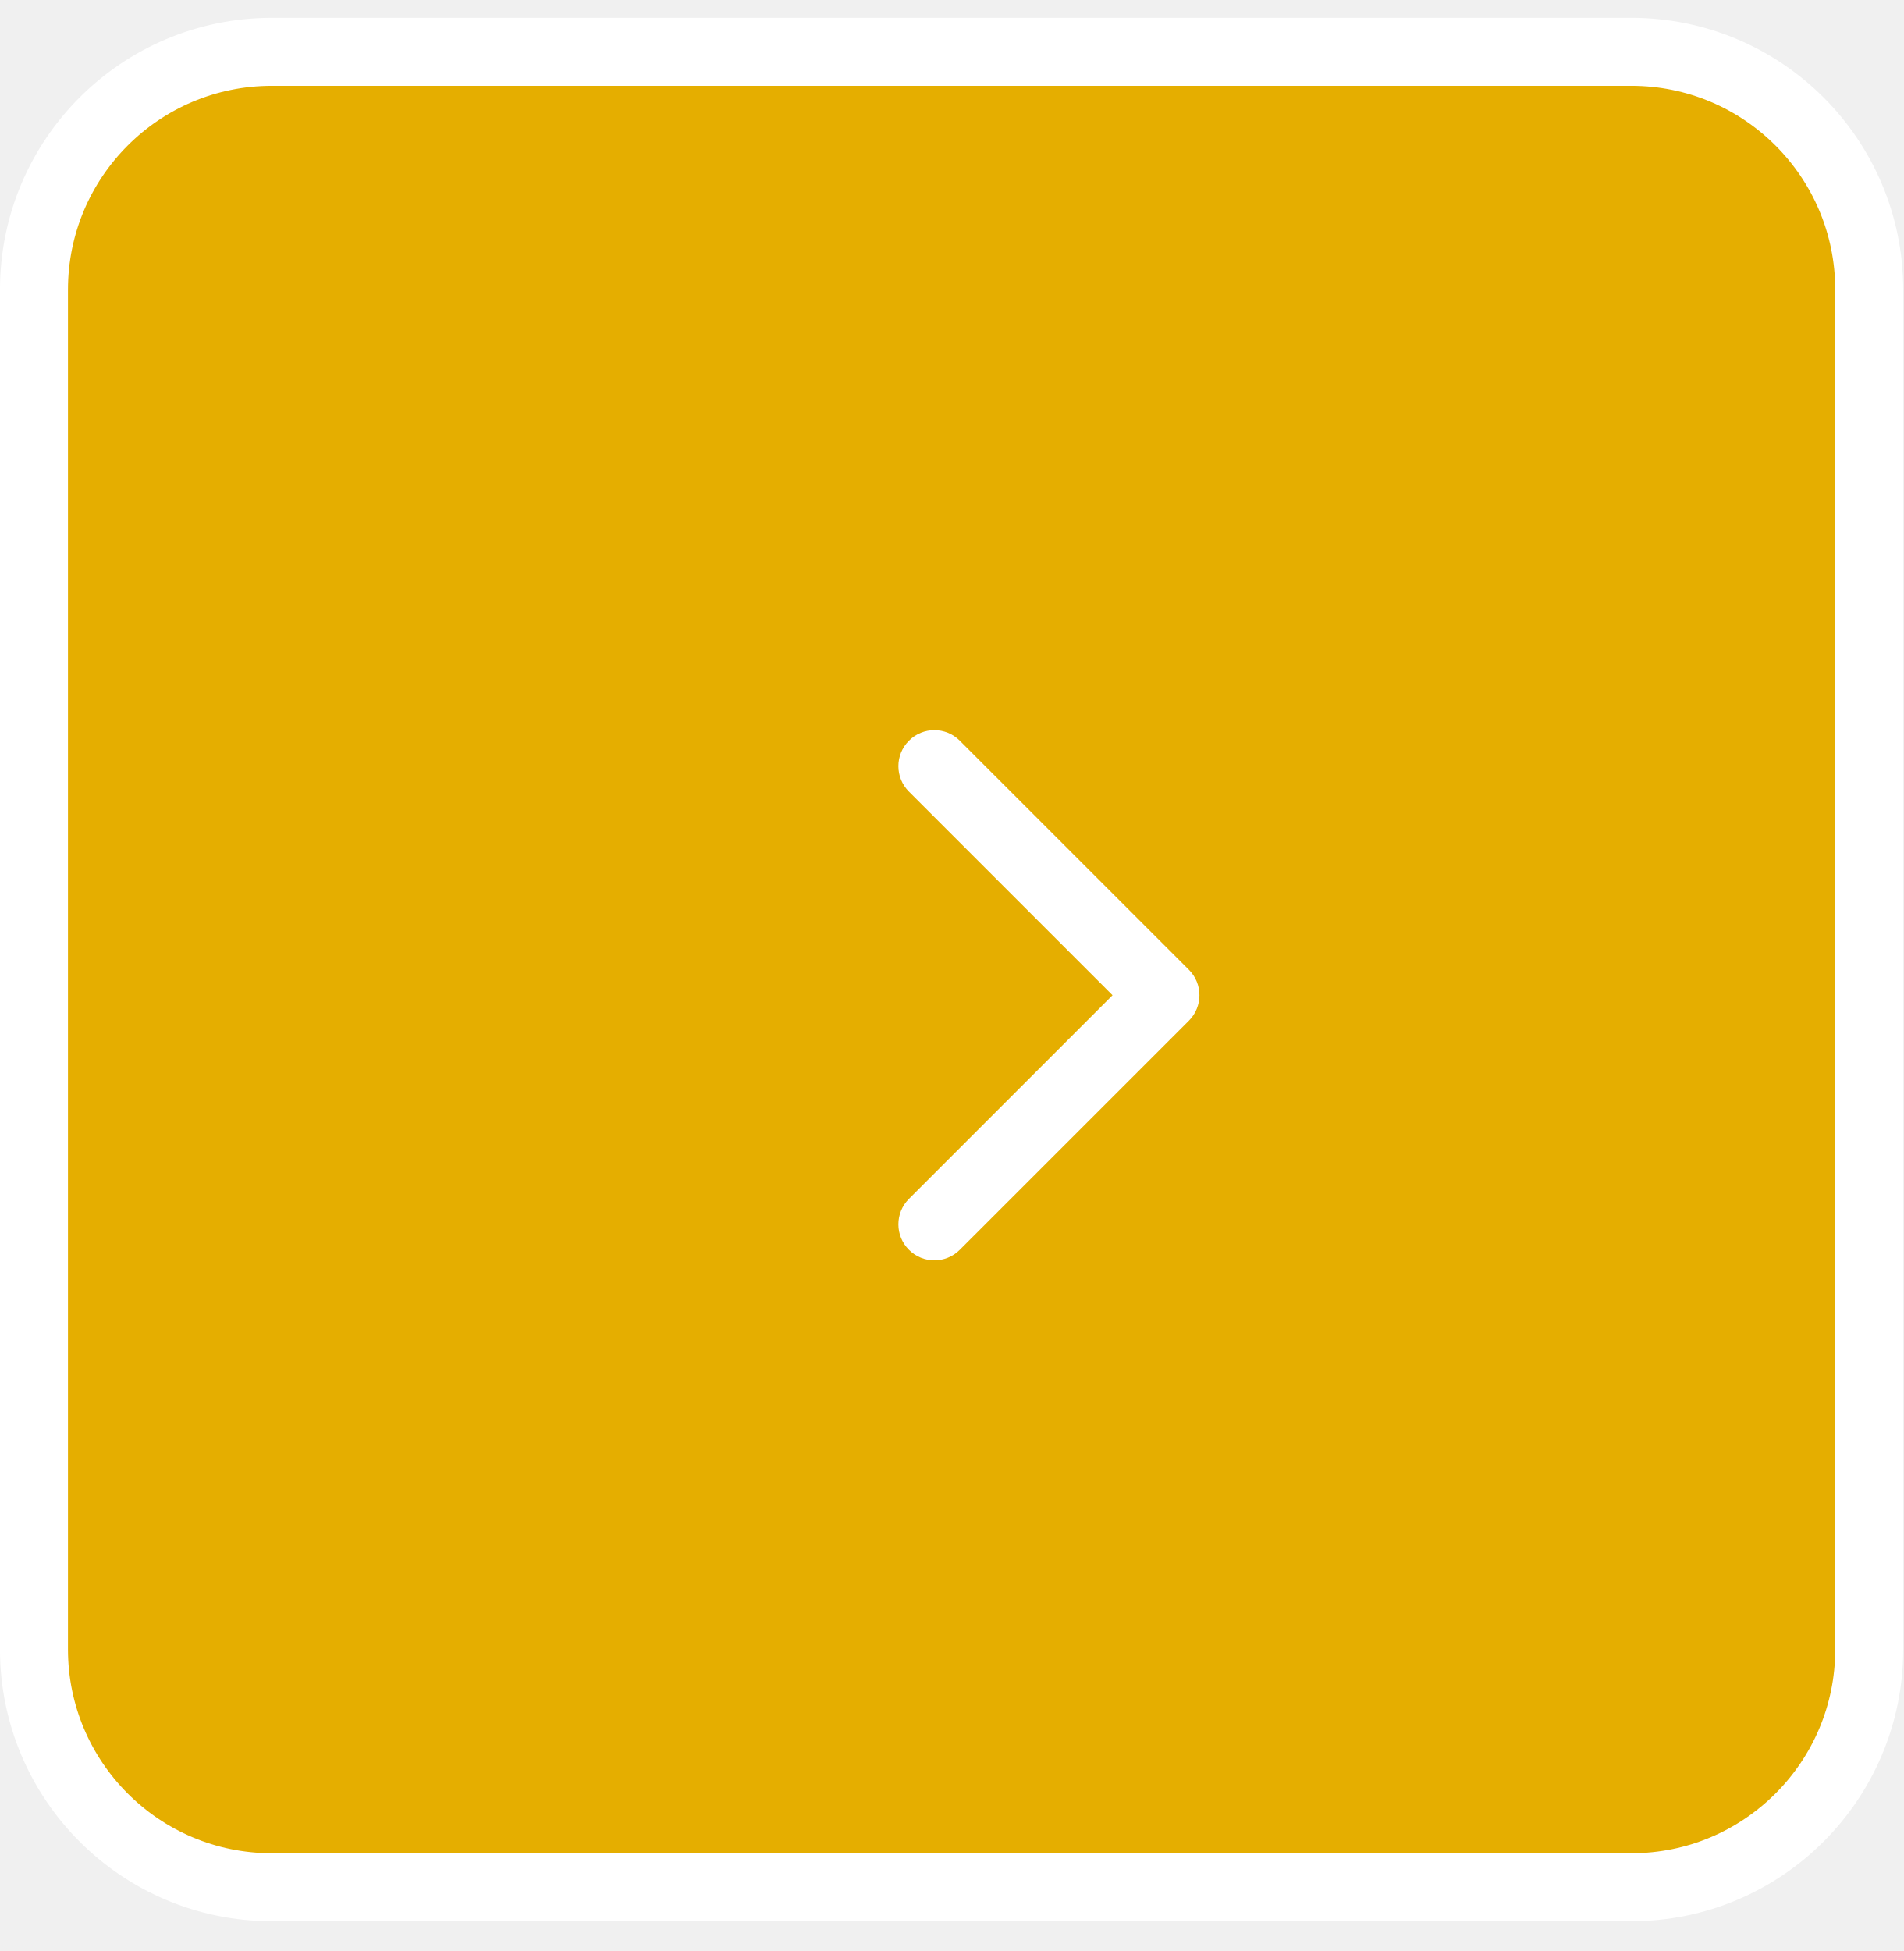
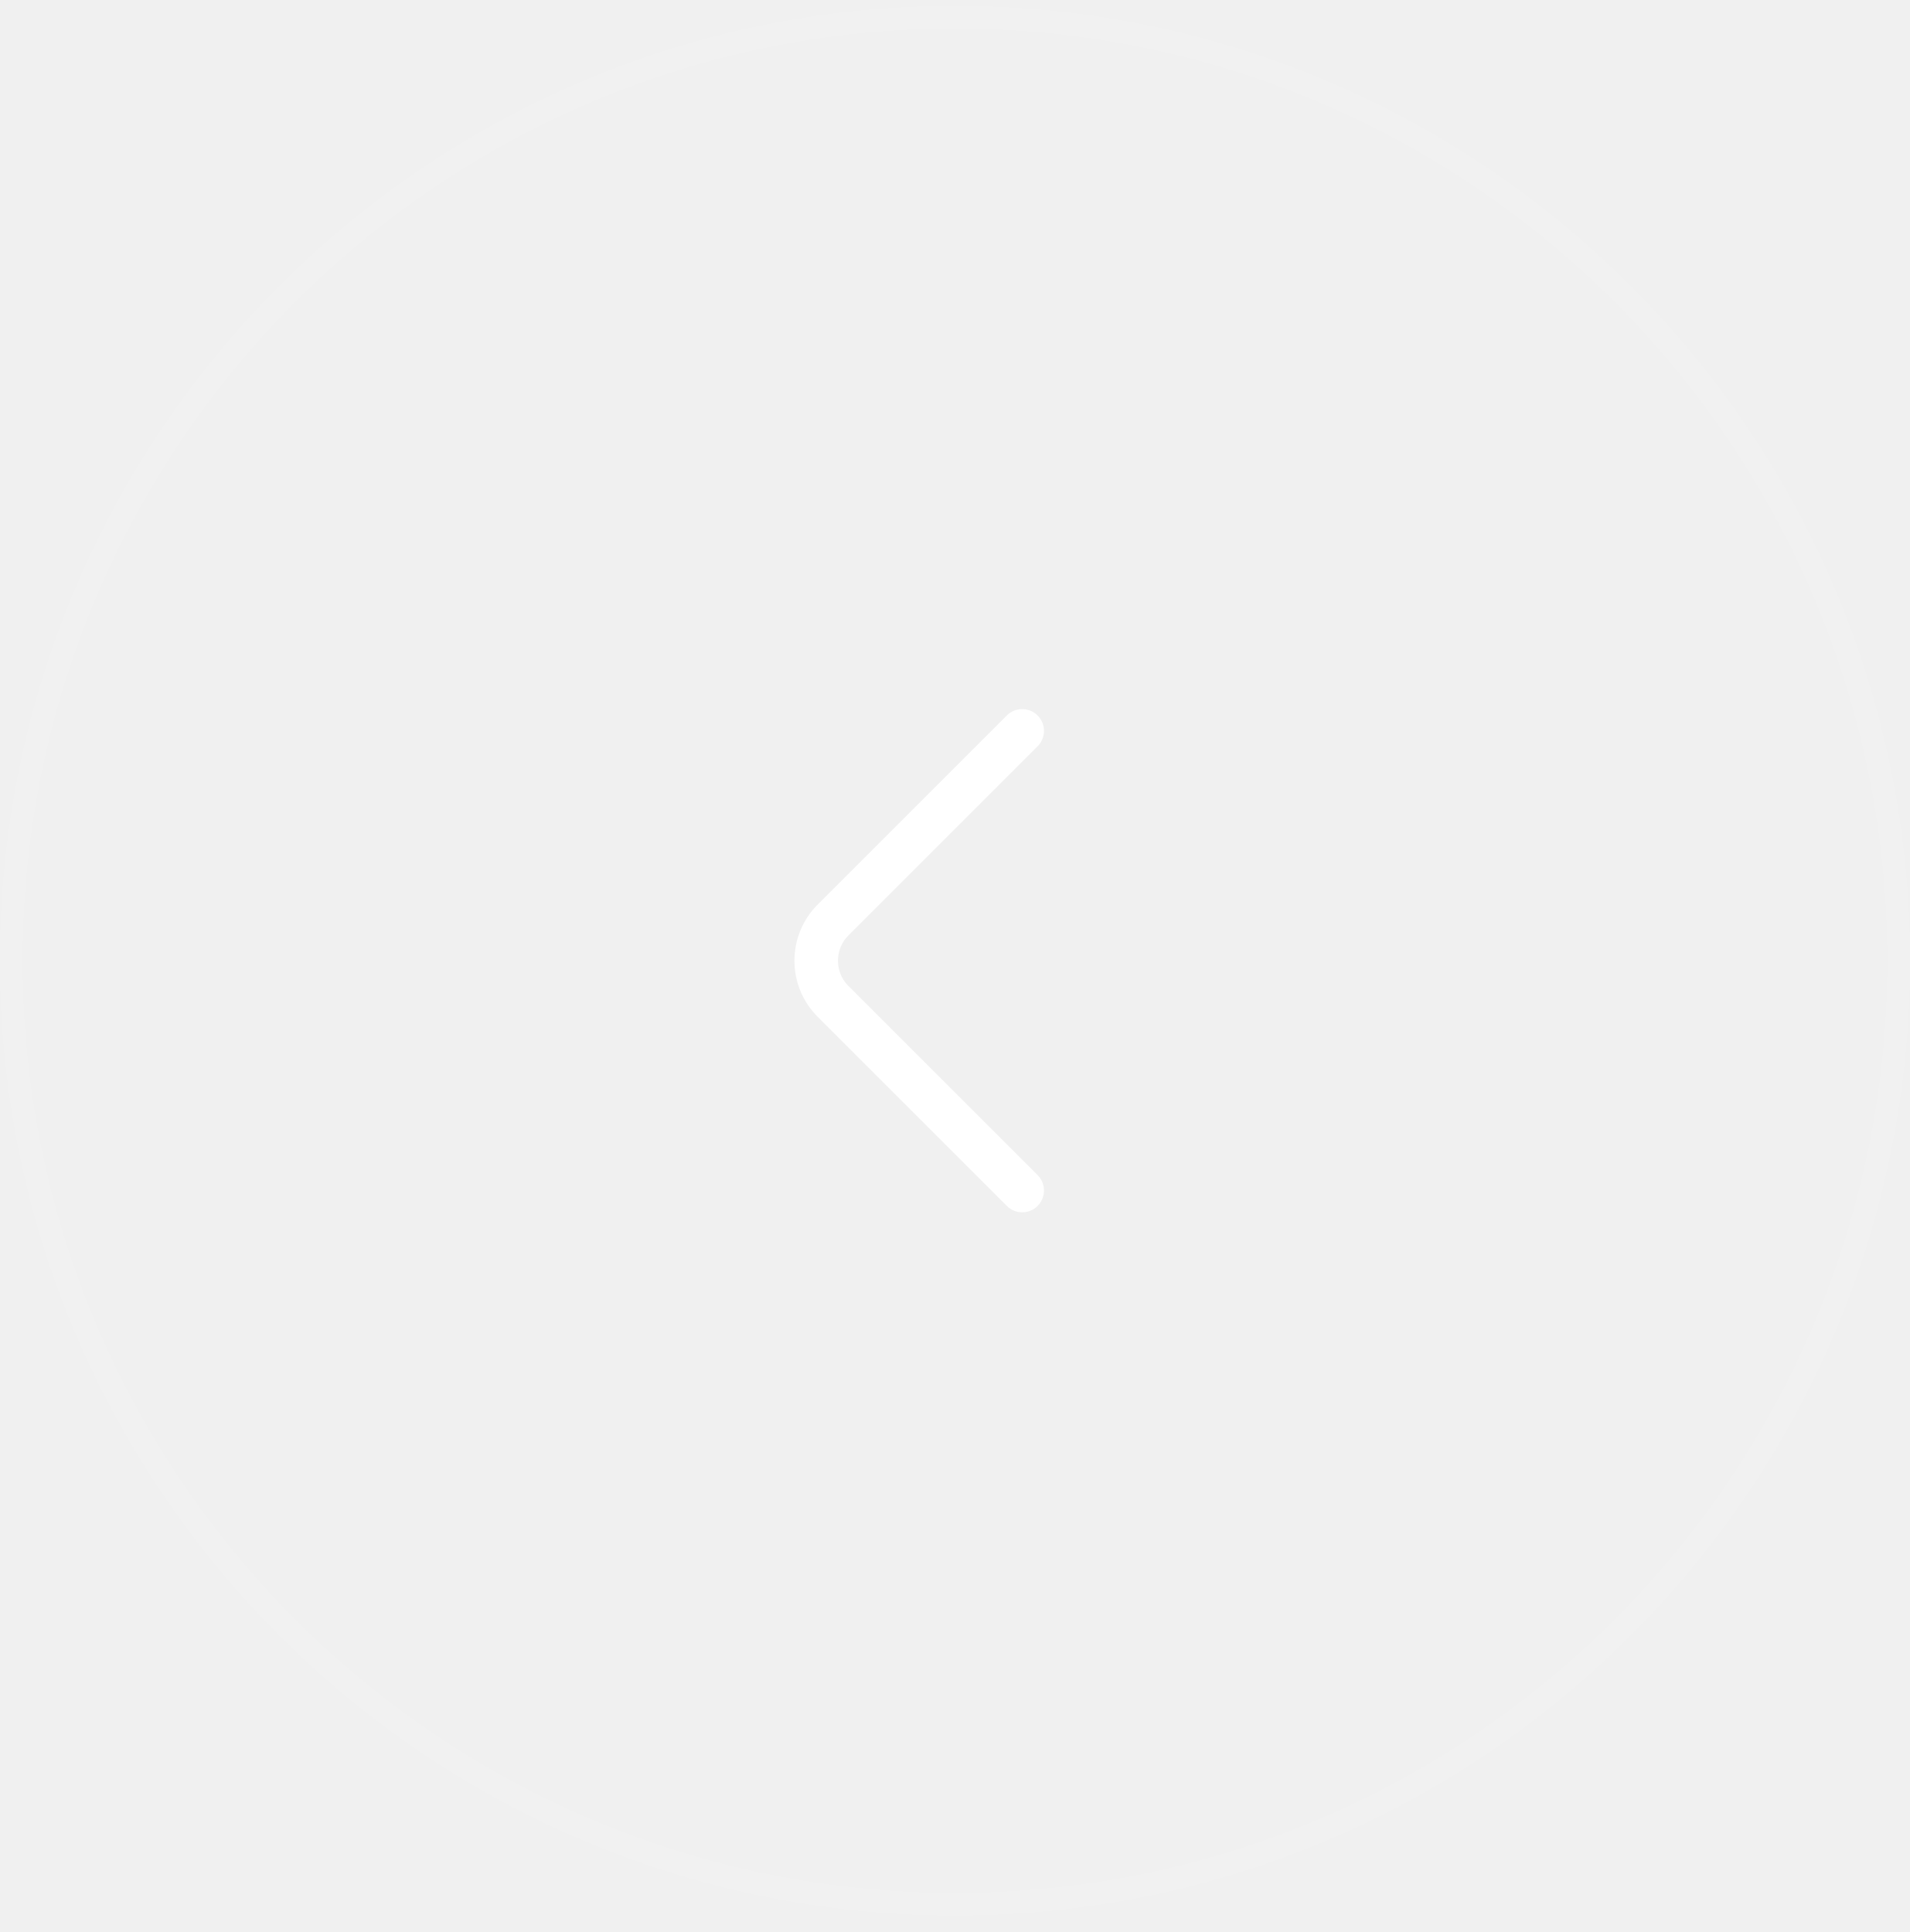
- <svg xmlns="http://www.w3.org/2000/svg" width="40" height="41" viewBox="0 0 40 41" fill="none">
-   <rect x="0.714" y="1.089" width="38.571" height="38.571" rx="5" fill="#E5AE00" />
-   <rect x="0.714" y="1.089" width="38.571" height="38.571" rx="5" stroke="white" stroke-width="1.429" />
-   <path d="M24.987 21.45C25.282 21.154 25.282 20.675 24.987 20.38L20.172 15.566C19.877 15.27 19.398 15.27 19.103 15.566C18.807 15.861 18.807 16.34 19.103 16.636L23.382 20.915L19.103 25.194C18.807 25.49 18.807 25.969 19.103 26.264C19.398 26.56 19.877 26.56 20.172 26.264L24.987 21.45ZM23.695 21.672H24.452V20.159H23.695V21.672Z" fill="white" />
+ <svg xmlns="http://www.w3.org/2000/svg" width="85" height="86" viewBox="0 0 85 86" fill="none">
+   <rect x="0.5" y="0.764" width="84" height="84" rx="42" stroke="white" stroke-opacity="0.1" />
+   <path d="M45.492 32.534L37.071 40.955C36.076 41.95 36.076 43.577 37.071 44.572L45.492 52.994" stroke="white" stroke-width="1.938" stroke-miterlimit="10" stroke-linecap="round" stroke-linejoin="round" />
</svg>
